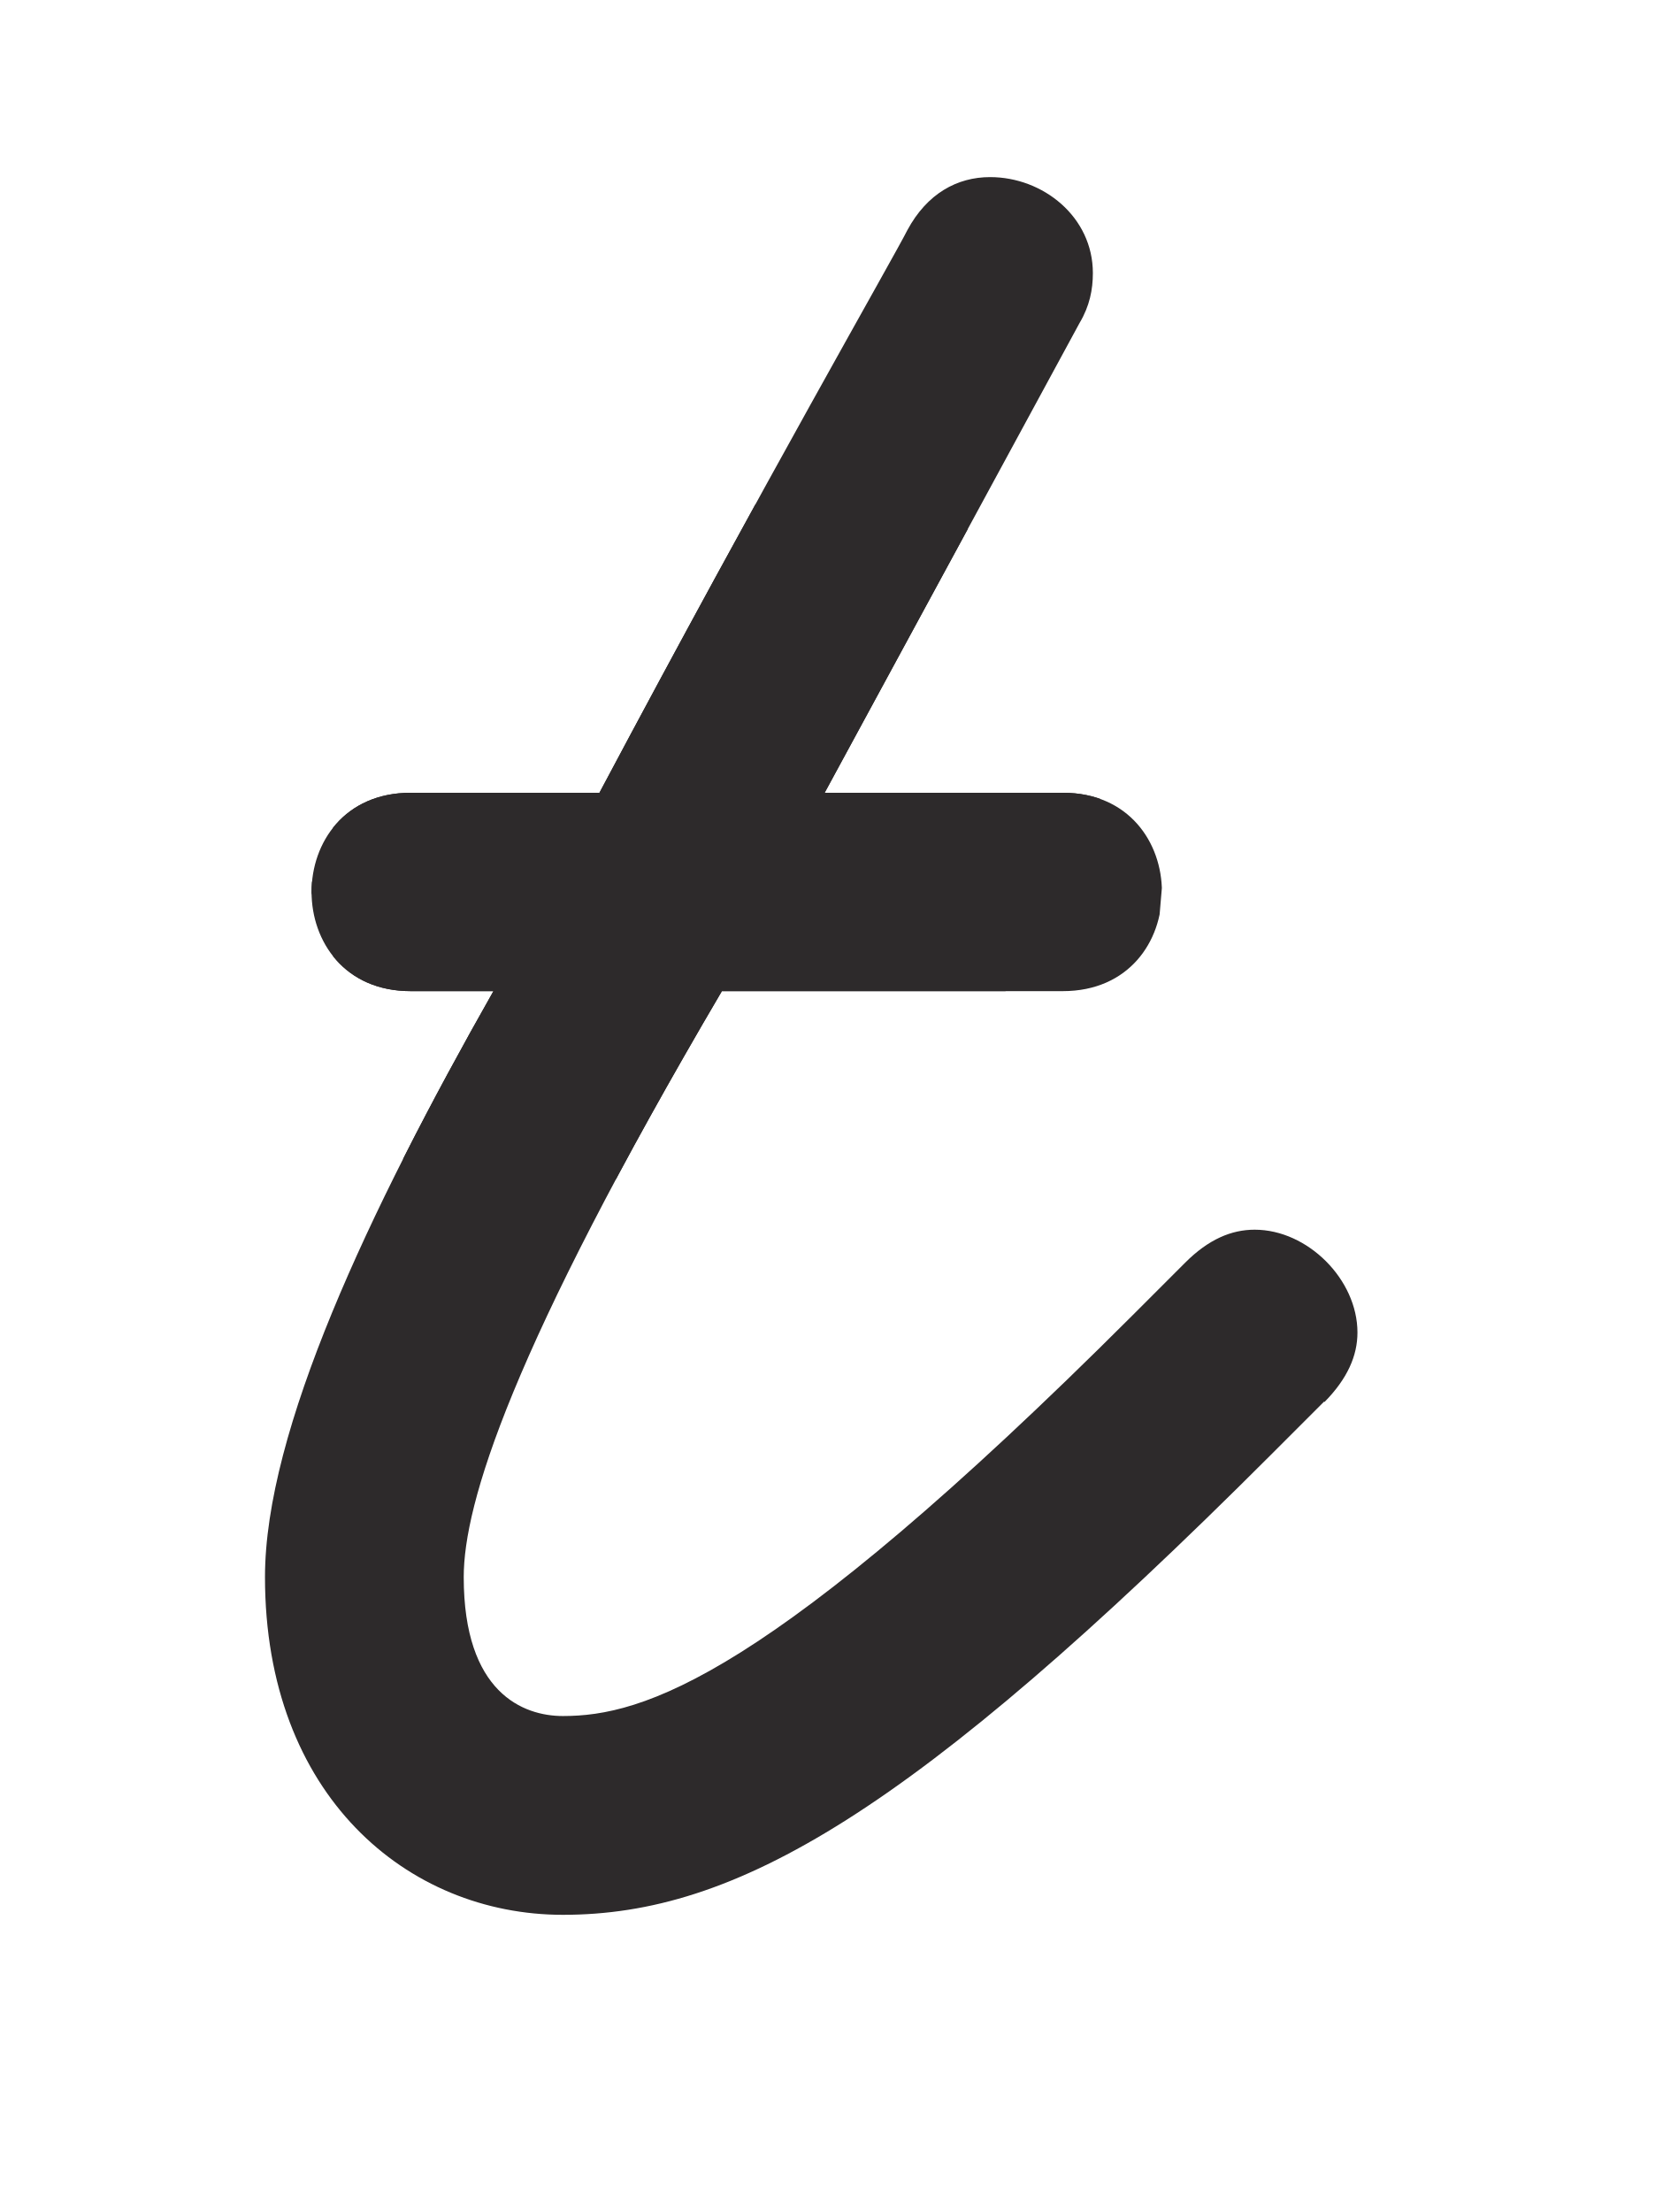
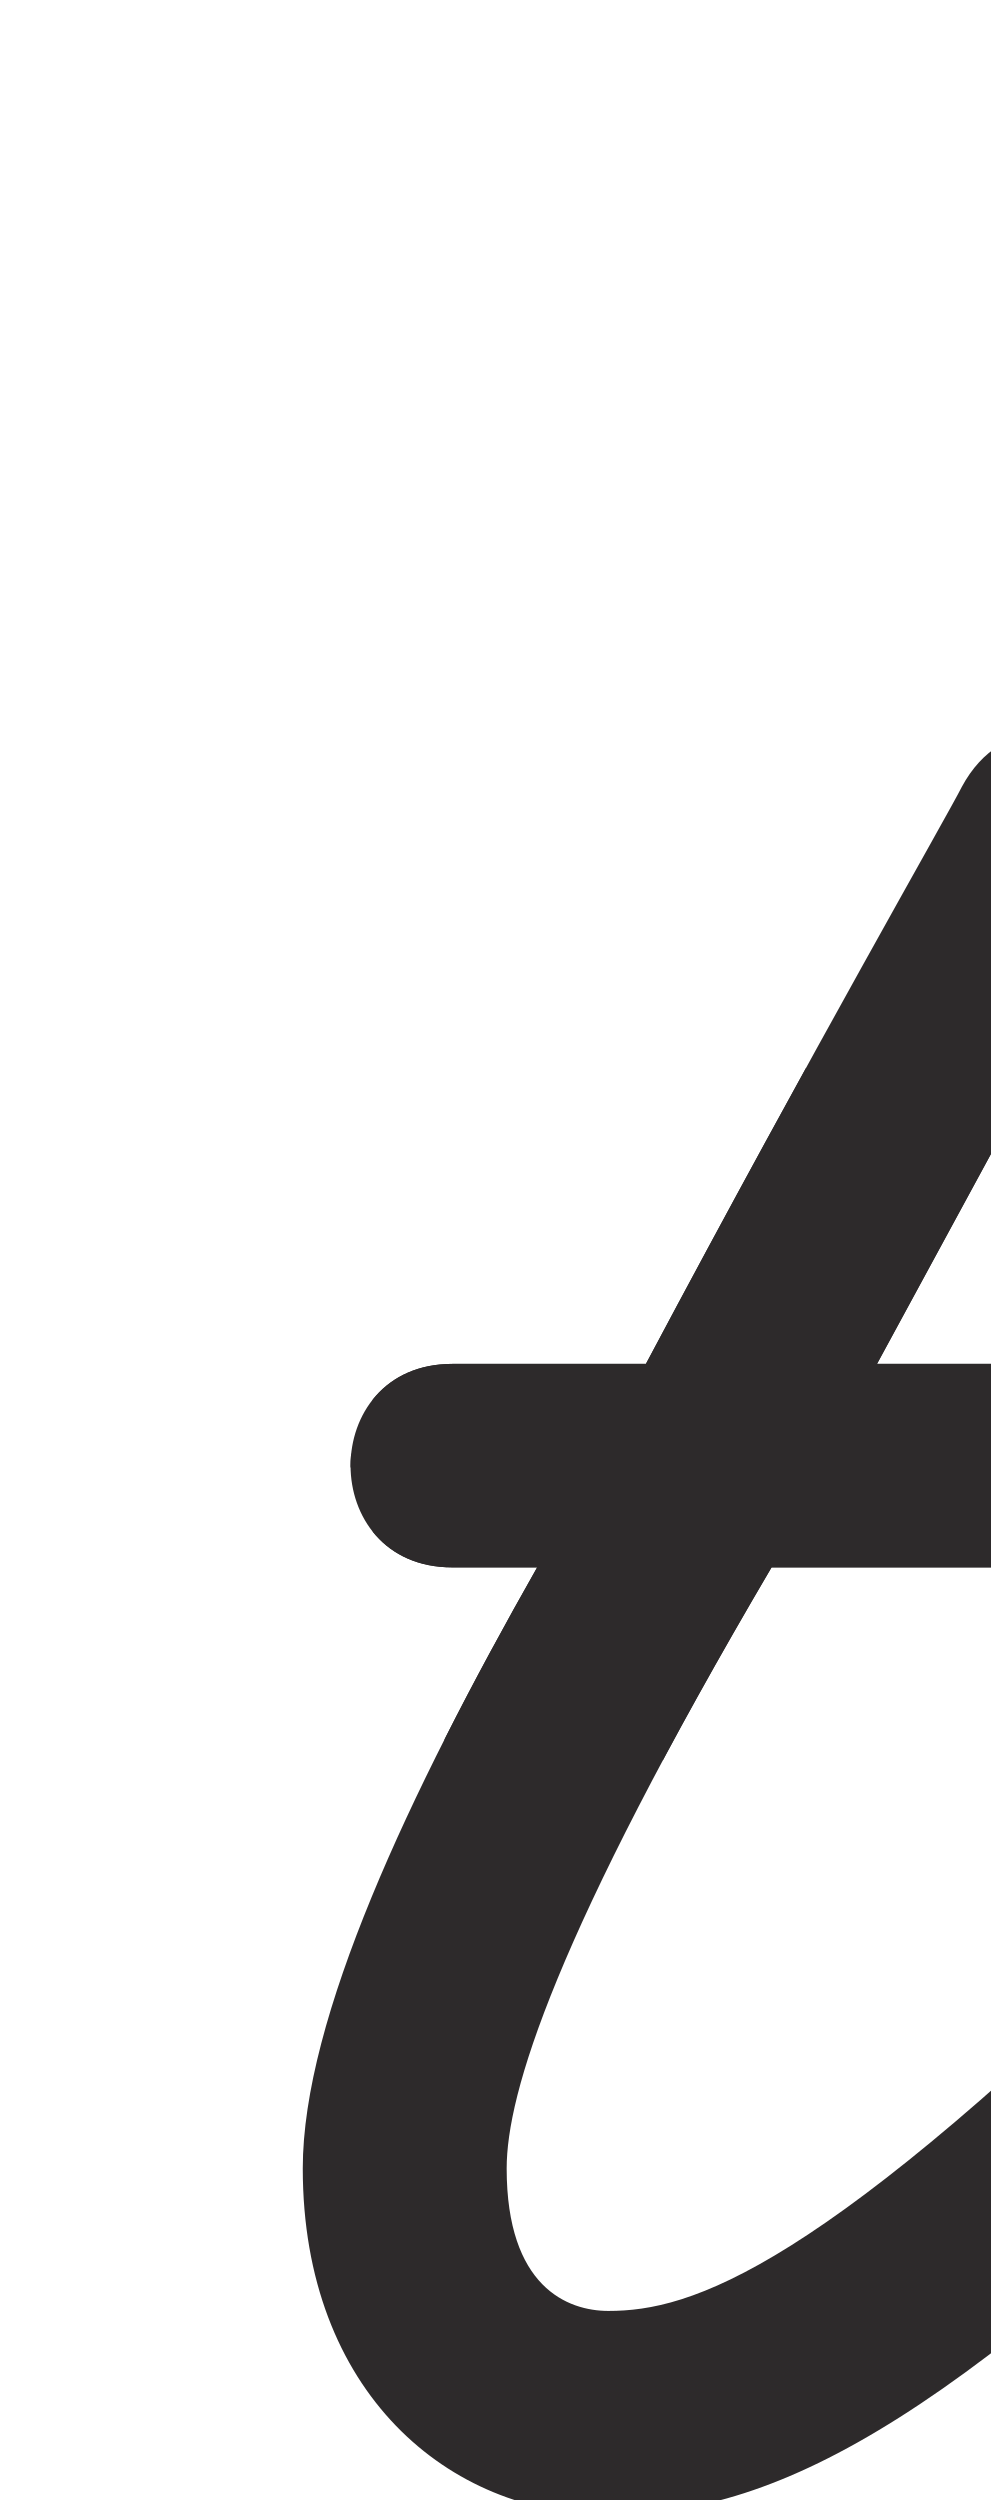
- <svg xmlns="http://www.w3.org/2000/svg" id="Layer_2" viewBox="0 0 41.4 55.08">
+ <svg xmlns="http://www.w3.org/2000/svg" id="Layer_2" viewBox="-0.75 -13.37 24.05 60.69" data-tight-x="-0.75" data-tight-y="-13.37" data-tight-w="24.05" data-tight-h="60.69">
  <defs>
    <clipPath id="clippath">
      <path d="M32.98,34.9l-1.32,1.32c-8.98,8.98-13.35,11.46-17.64,11.46-3.87,0-7.42-2.97-7.42-8.41,0-3.63,2.56-9.07,5.69-14.59h-2.06c-1.65,0-2.47-1.24-2.47-2.47s.82-2.47,2.47-2.47h4.7c4.12-7.75,7.34-13.35,7.67-14.01.49-.91,1.24-1.32,2.06-1.32,1.32,0,2.56.99,2.56,2.39,0,.41-.08.82-.33,1.24l-6.35,11.7h5.93c1.65,0,2.47,1.24,2.47,2.47s-.82,2.47-2.47,2.47h-8.49c-5.28,8.98-6.43,12.78-6.43,14.59,0,2.88,1.48,3.46,2.47,3.46,1.98,0,5.11-.91,14.18-9.97l1.32-1.32c.58-.58,1.15-.82,1.73-.82,1.32,0,2.56,1.24,2.56,2.56,0,.58-.25,1.15-.82,1.73Z" fill="none" />
    </clipPath>
  </defs>
  <g id="Layer_1-2">
    <g clip-path="url(#clippath)">
      <path d="M26.51,4.13c-4.4,7.9-9.46,15.76-12.1,24.72-1.01,3.45-4.36,5.84-5.35,9.3s-.86,5.58,2.08,7.64c2.9,2.03,6.42-.2,9.23-2.36s11.84-9.55,13.43-12.72" fill="none" stroke="#2d2a2b" stroke-miterlimit="10" stroke-width="17" />
      <path d="M7.75,22.21c7.17-2.47,9.26-1.01,21.18,0" fill="none" stroke="#2d2a2b" stroke-miterlimit="10" stroke-width="17" />
    </g>
  </g>
</svg>
